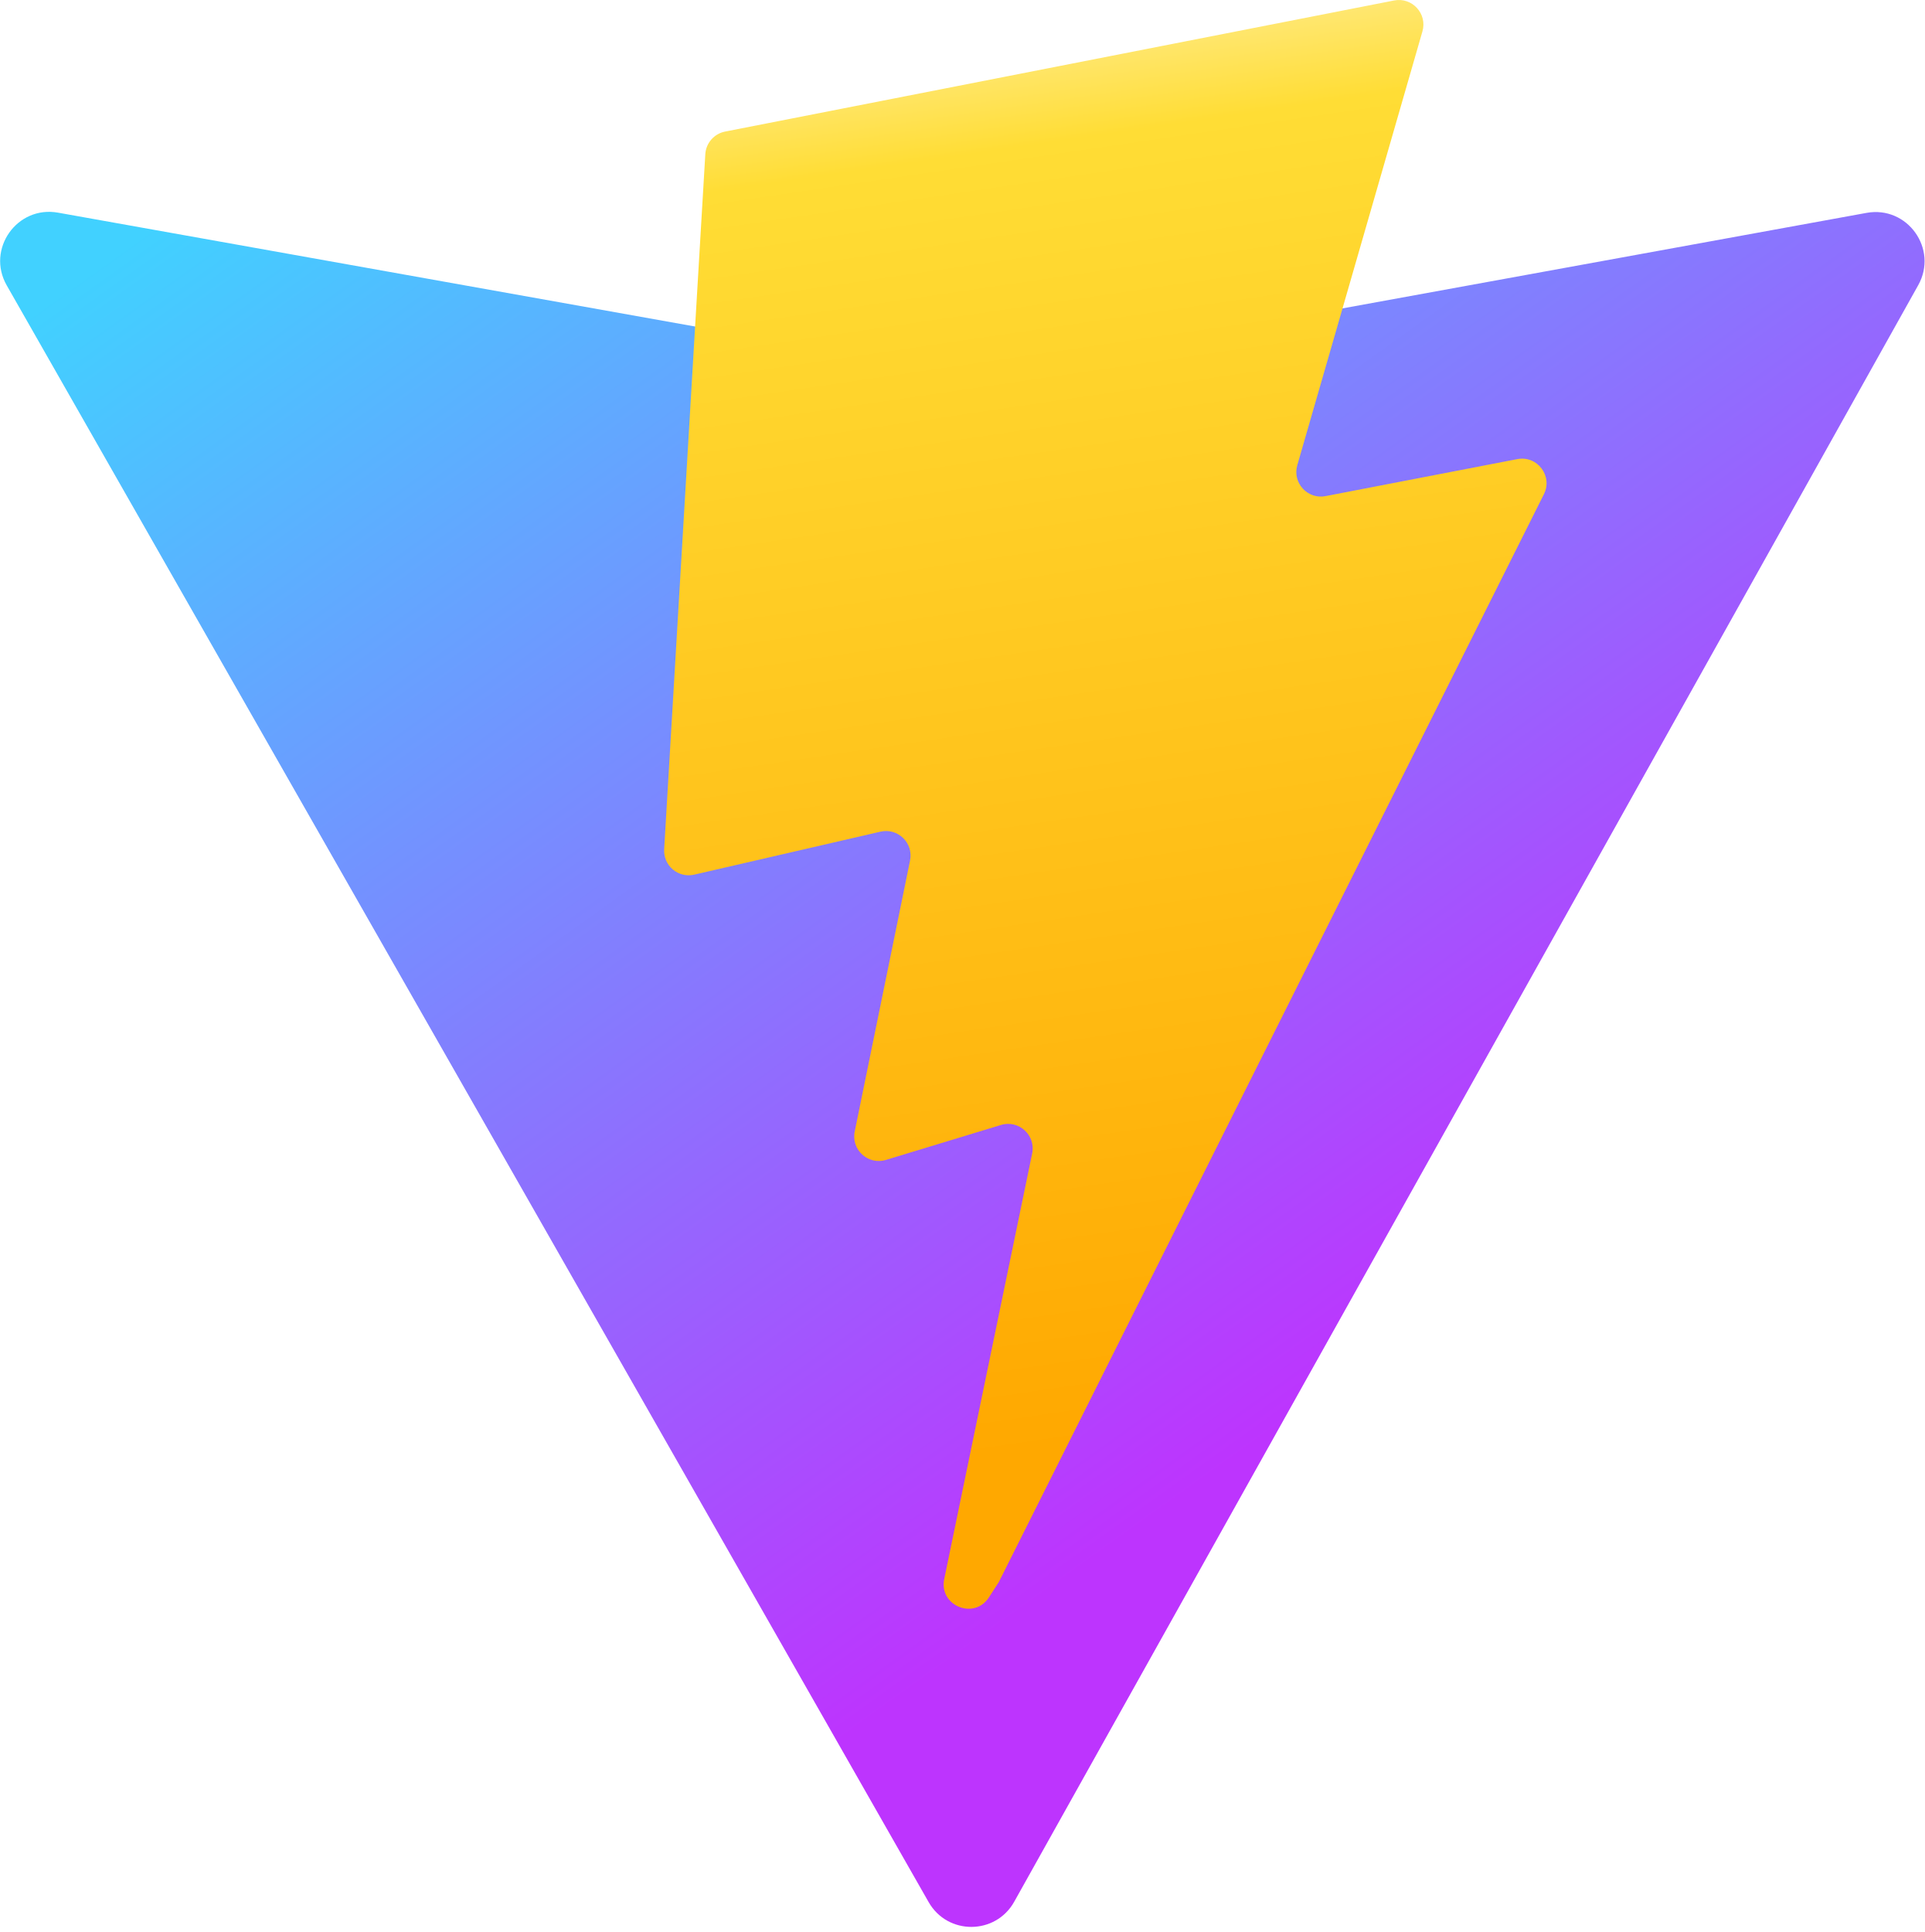
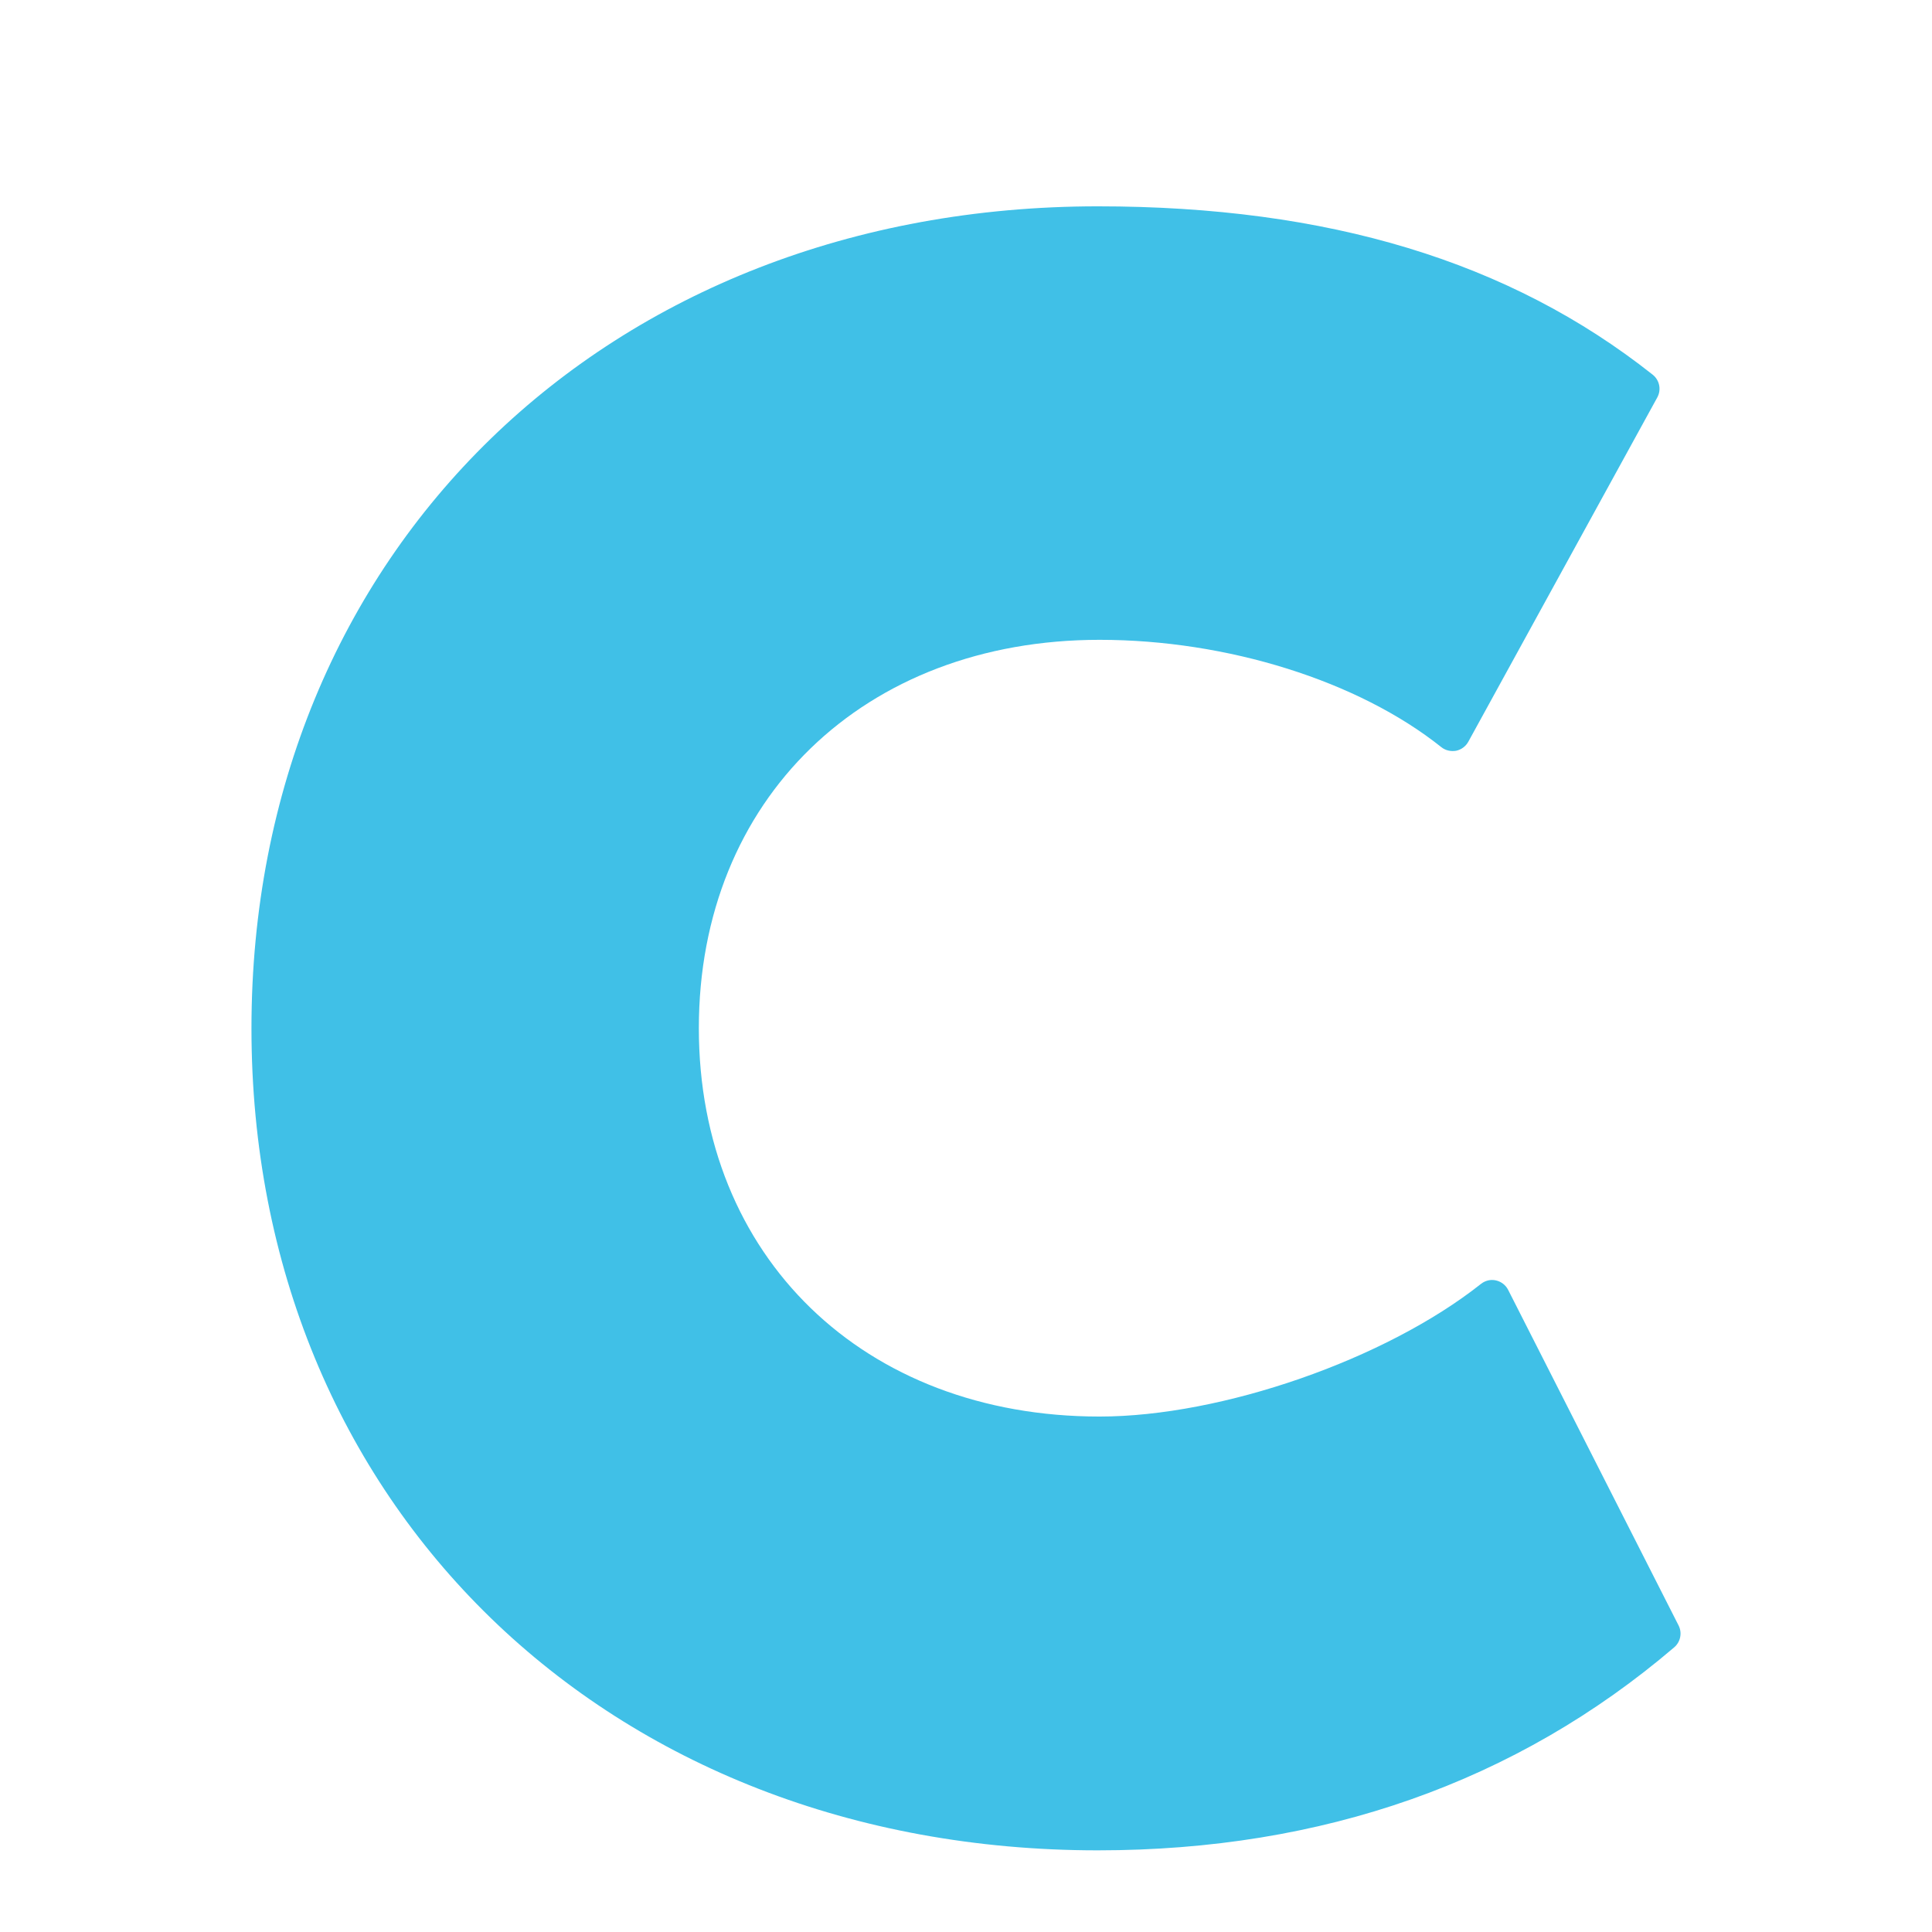
- <svg xmlns="http://www.w3.org/2000/svg" aria-hidden="true" role="img" class="iconify iconify--logos" width="31.88" height="32" preserveAspectRatio="xMidYMid meet" viewBox="0 0 256 257">
-   <defs>
-     <linearGradient id="IconifyId1813088fe1fbc01fb466" x1="-.828%" x2="57.636%" y1="7.652%" y2="78.411%">
-       <stop offset="0%" stop-color="#41D1FF" />
-       <stop offset="100%" stop-color="#BD34FE" />
-     </linearGradient>
-     <linearGradient id="IconifyId1813088fe1fbc01fb467" x1="43.376%" x2="50.316%" y1="2.242%" y2="89.03%">
-       <stop offset="0%" stop-color="#FFEA83" />
-       <stop offset="8.333%" stop-color="#FFDD35" />
-       <stop offset="100%" stop-color="#FFA800" />
-     </linearGradient>
-   </defs>
-   <path fill="url(#IconifyId1813088fe1fbc01fb466)" d="M255.153 37.938L134.897 252.976c-2.483 4.44-8.862 4.466-11.382.048L.875 37.958c-2.746-4.814 1.371-10.646 6.827-9.67l120.385 21.517a6.537 6.537 0 0 0 2.322-.004l117.867-21.483c5.438-.991 9.574 4.796 6.877 9.62Z" />
-   <path fill="url(#IconifyId1813088fe1fbc01fb467)" d="M185.432.063L96.44 17.501a3.268 3.268 0 0 0-2.634 3.014l-5.474 92.456a3.268 3.268 0 0 0 3.997 3.378l24.777-5.718c2.318-.535 4.413 1.507 3.936 3.838l-7.361 36.047c-.495 2.426 1.782 4.5 4.151 3.78l15.304-4.649c2.372-.72 4.652 1.36 4.15 3.788l-11.698 56.621c-.732 3.542 3.979 5.473 5.943 2.437l1.313-2.028l72.516-144.72c1.215-2.423-.88-5.186-3.54-4.672l-25.505 4.922c-2.396.462-4.435-1.77-3.759-4.114l16.646-57.705c.677-2.35-1.37-4.583-3.769-4.113Z" />
+ <svg xmlns="http://www.w3.org/2000/svg" width="800px" height="800px" viewBox="0 0 128 128" aria-hidden="true" role="img" class="iconify iconify--noto" preserveAspectRatio="xMidYMid meet">
+   <path d="M111.21 107.69L99.92 85.46c-.16-.32-.46-.55-.81-.63s-.71.01-.99.23c-6.32 5.01-17.18 8.79-25.27 8.79c-15.63 0-26.55-10.58-26.55-25.73s10.92-25.73 26.55-25.73c8.46 0 17.14 2.72 22.64 7.11c.27.22.64.3.98.24c.34-.07.64-.29.81-.6l12.52-22.81c.28-.51.15-1.15-.31-1.51c-9.47-7.5-21.49-11.15-36.75-11.15c-32.5 0-56.08 22.91-56.08 54.46c0 31.56 23.58 54.46 56.08 54.46c14.87 0 27.72-4.52 38.18-13.45c.42-.36.54-.96.29-1.45z" fill="#40C0E7" />
</svg>
